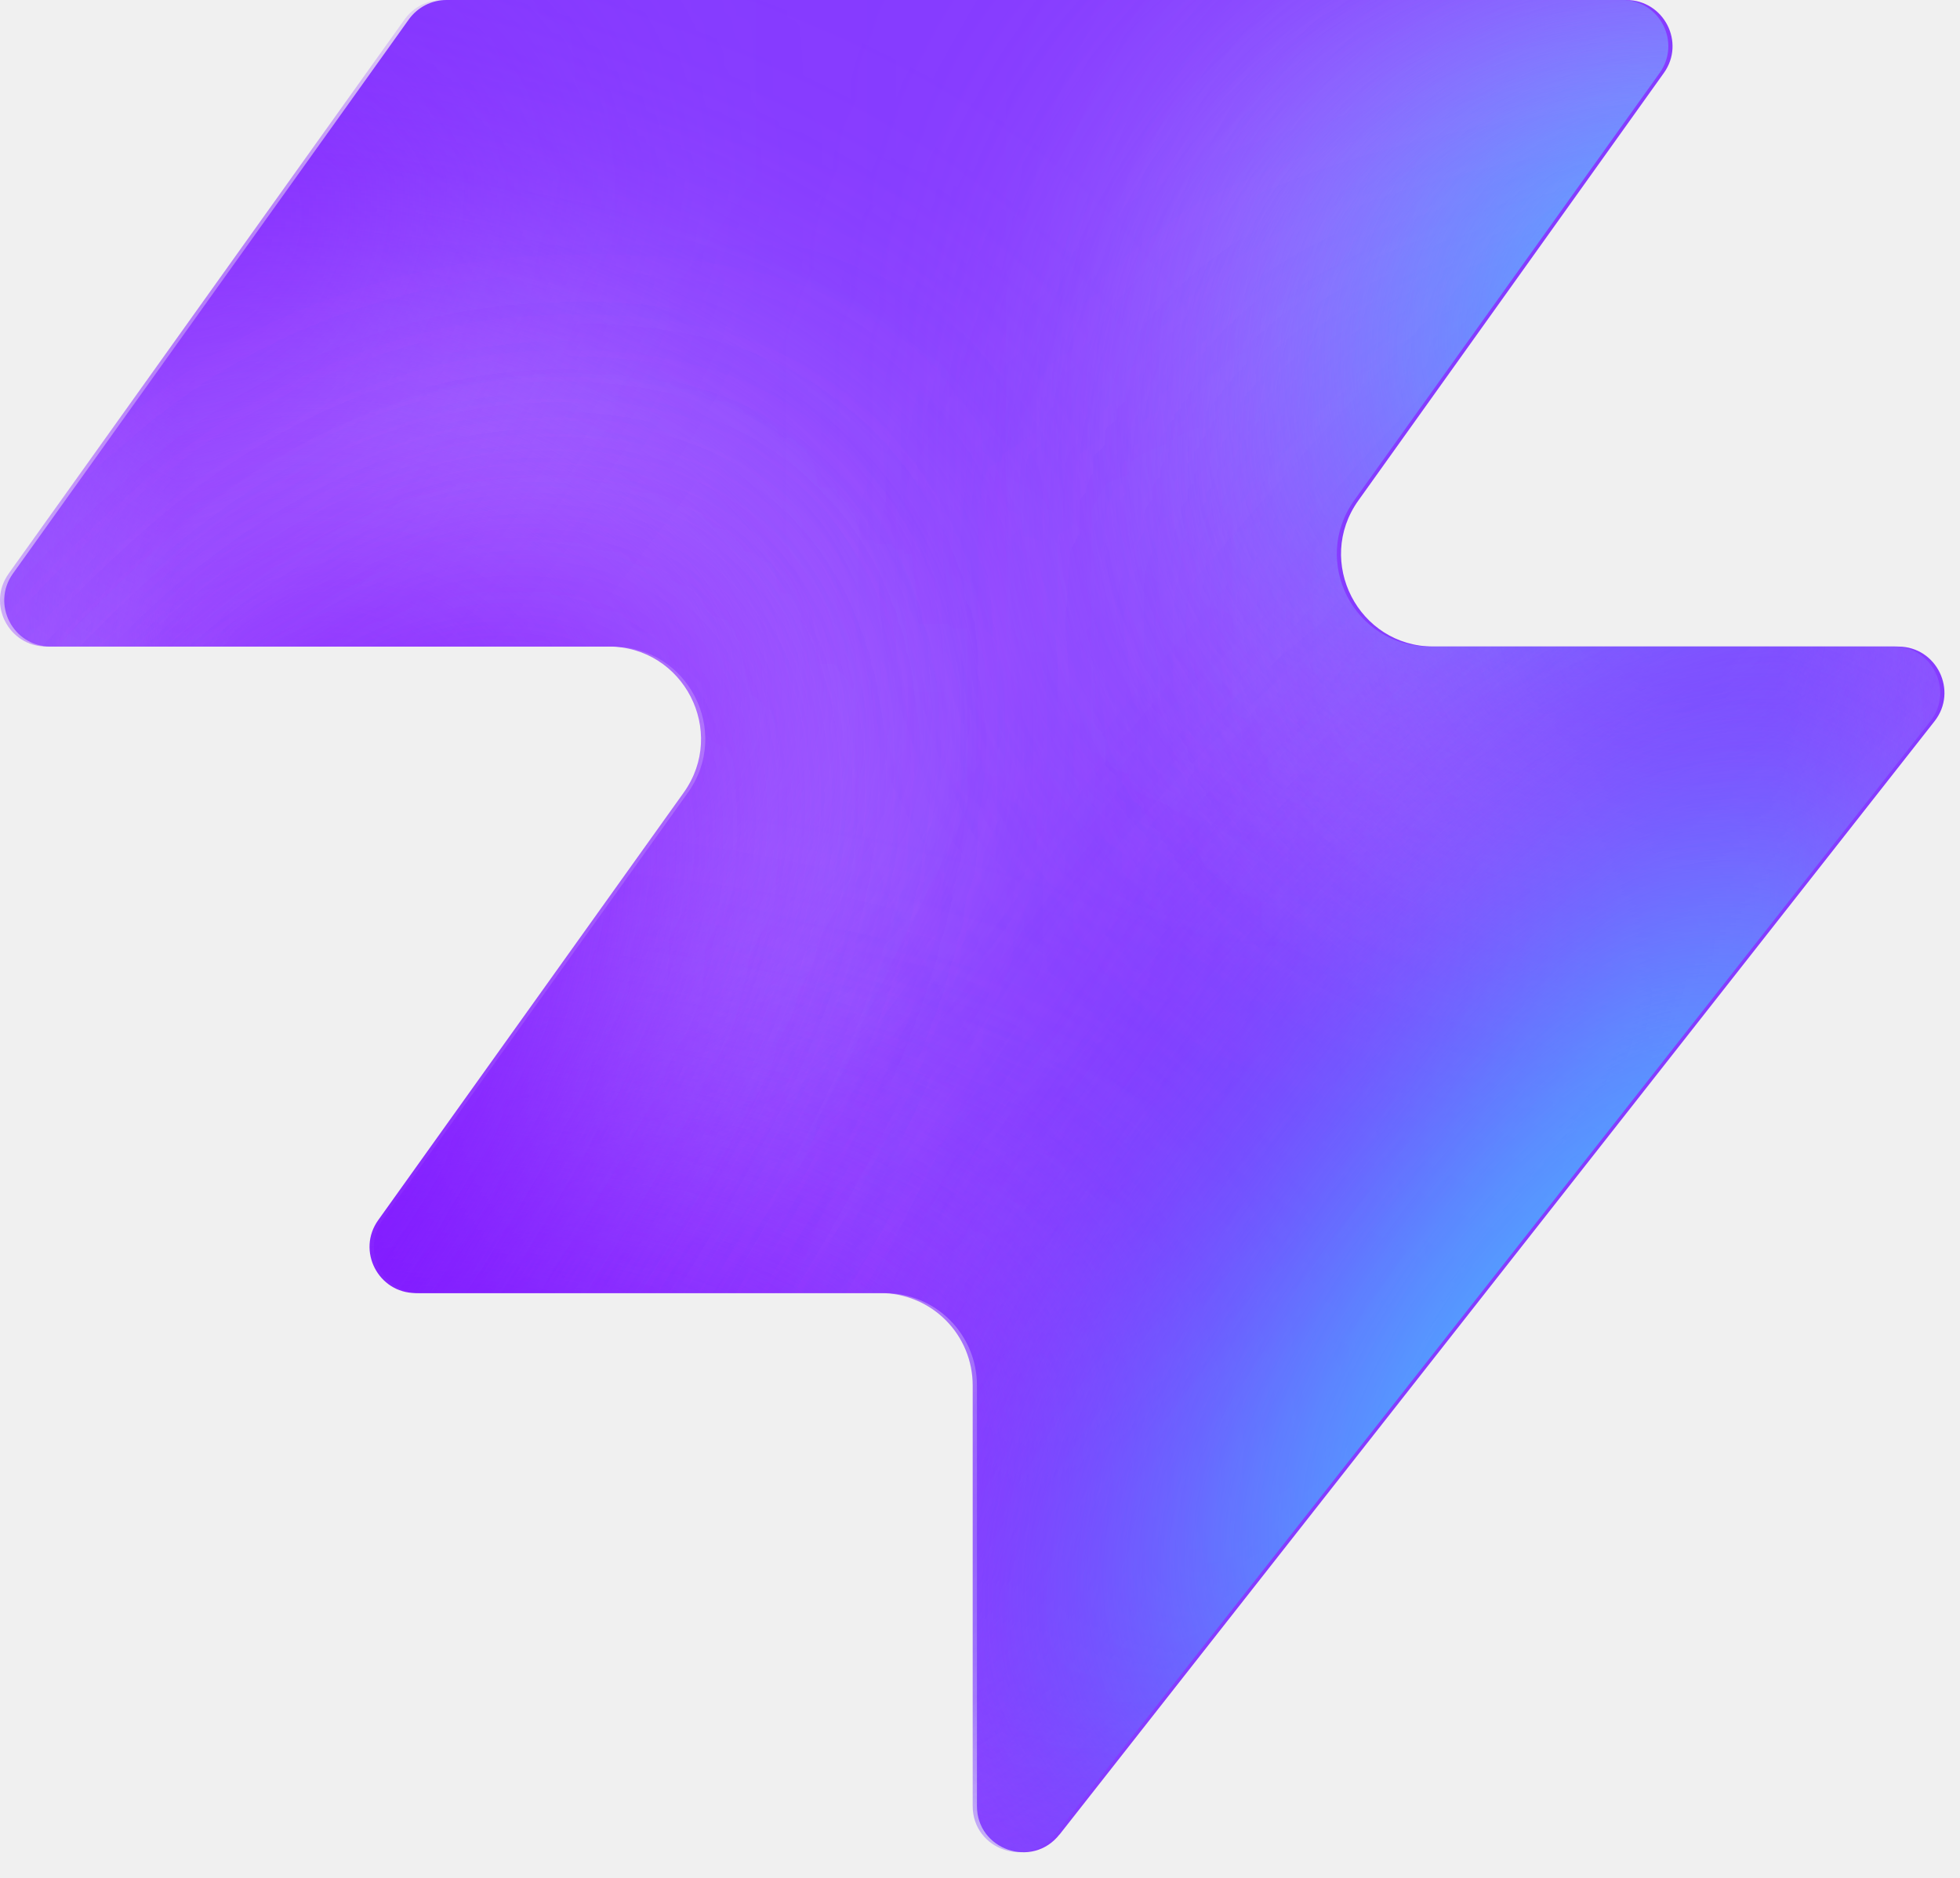
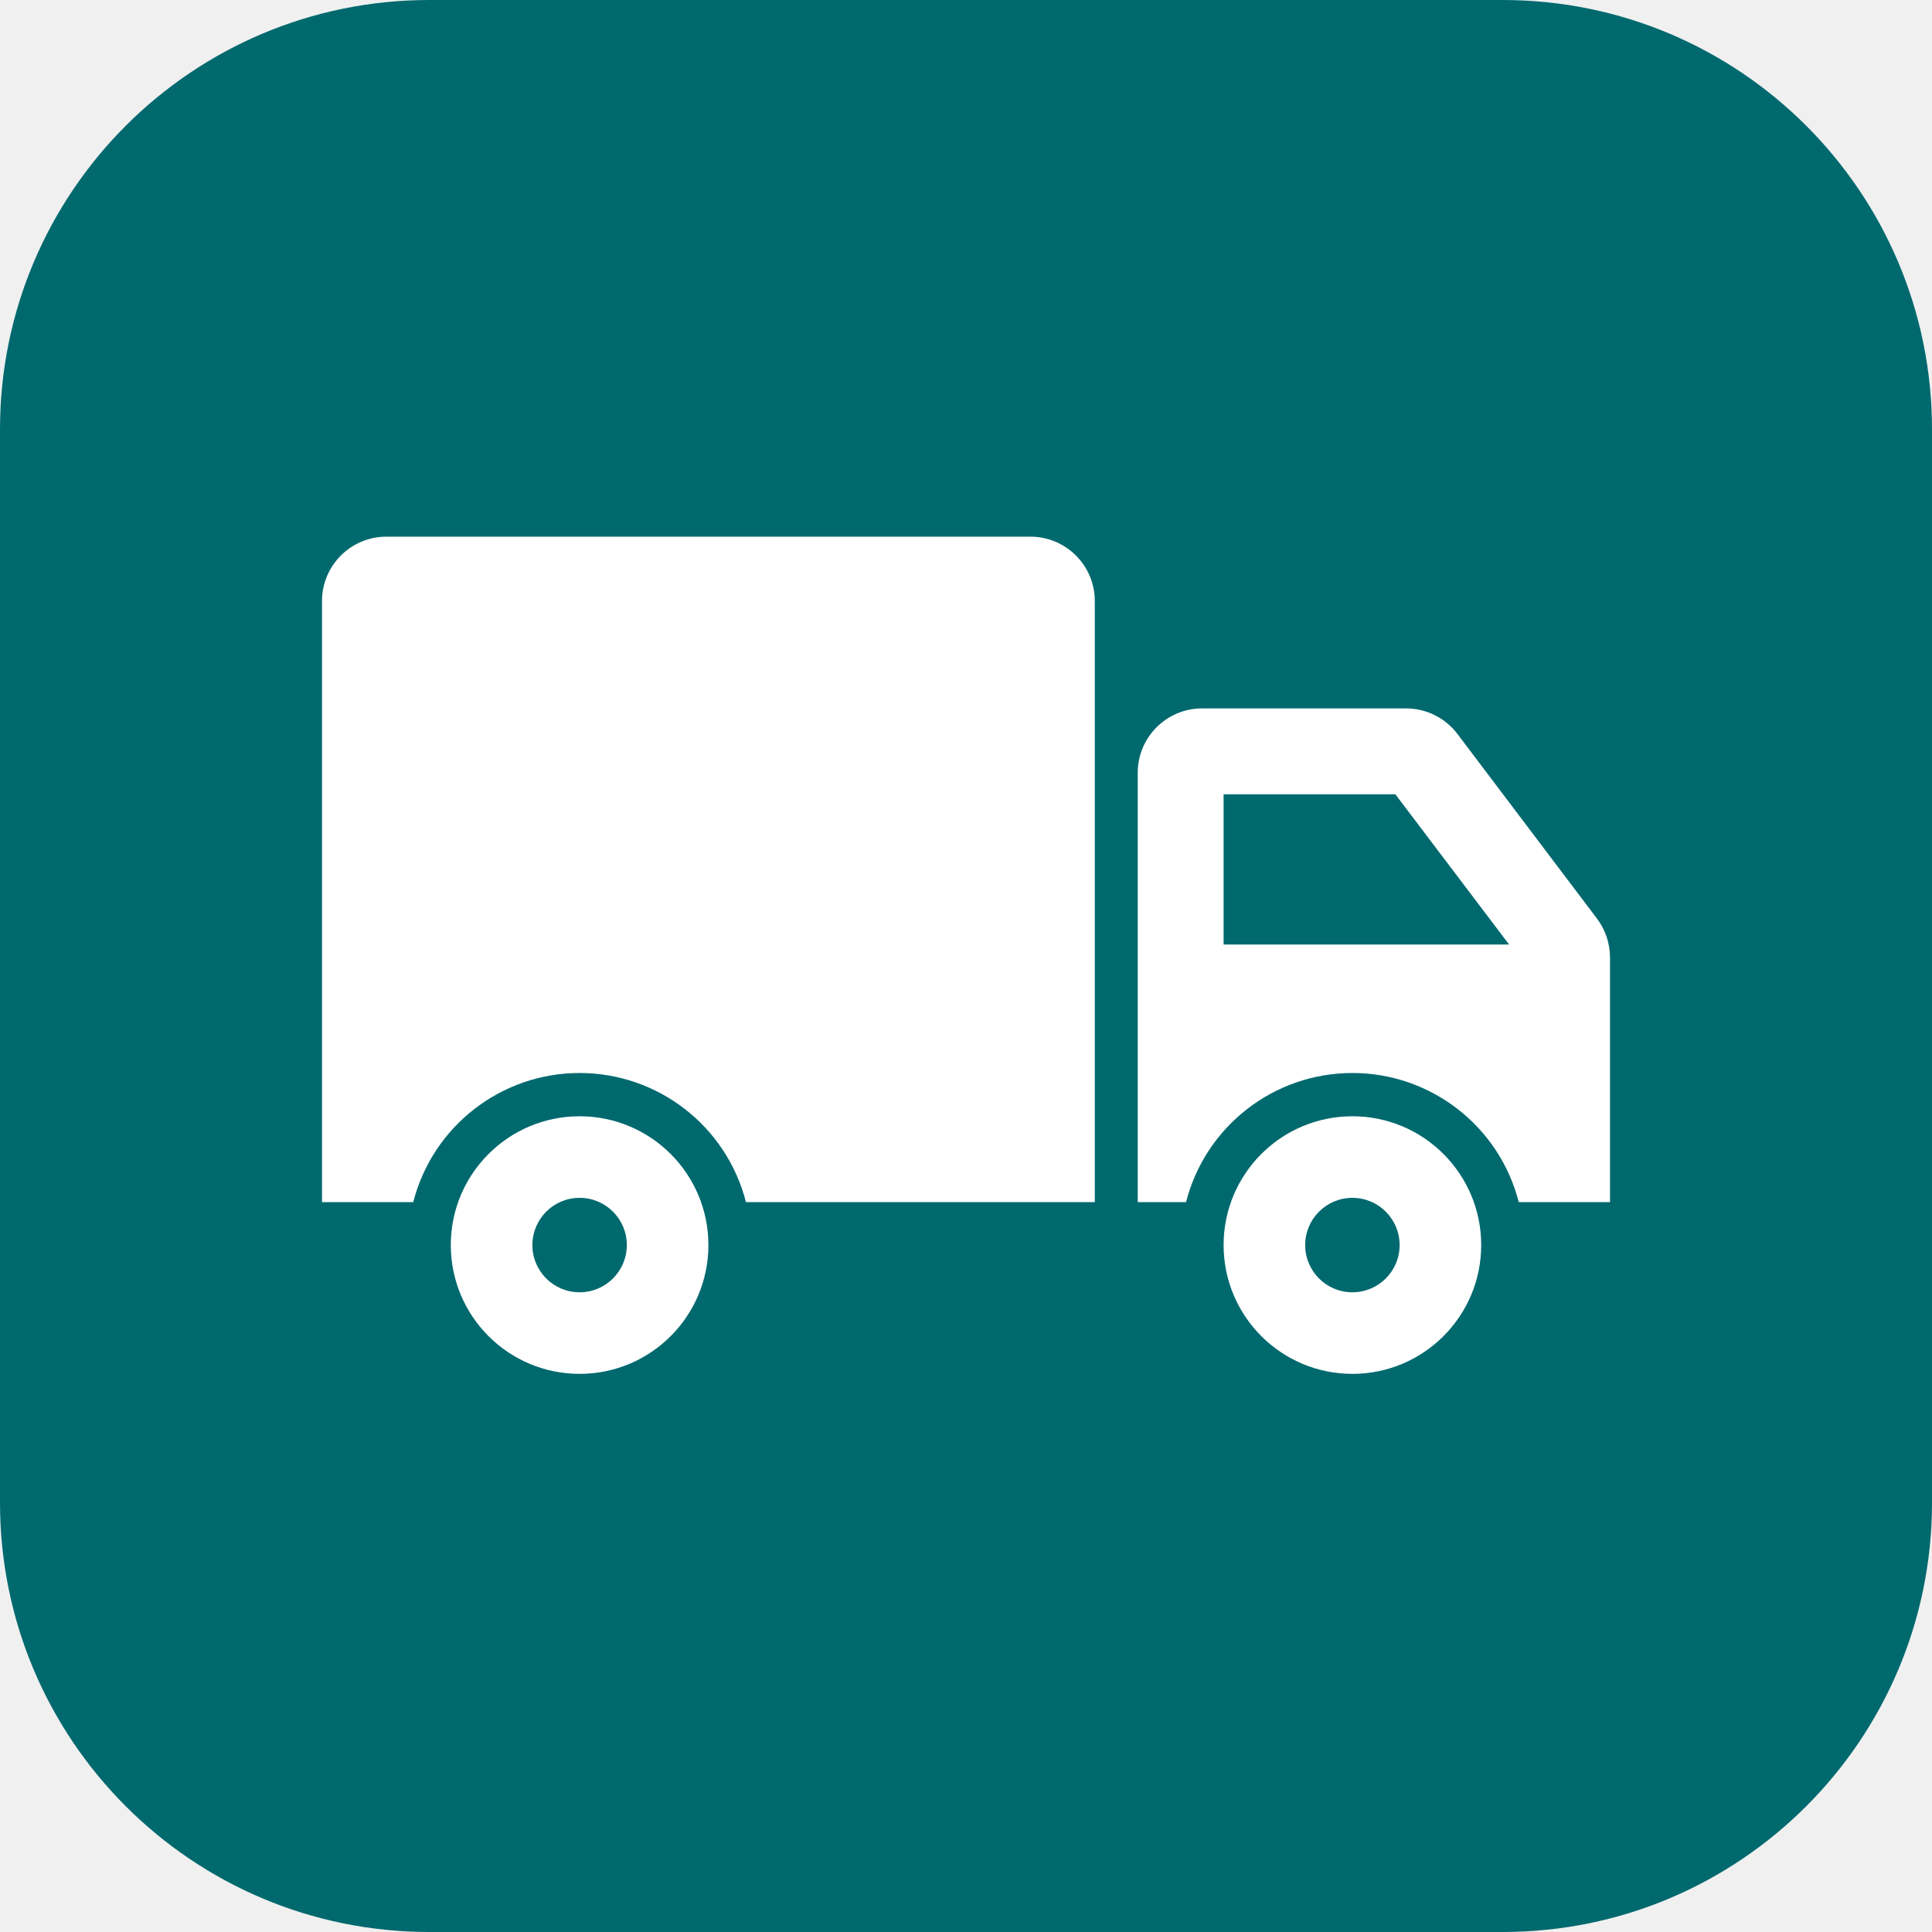
- <svg xmlns="http://www.w3.org/2000/svg" width="48" height="46" fill="none" viewBox="0 0 48 46">
-   <path fill="#863bff" d="M25.946 44.938c-.664.845-2.021.375-2.021-.698V33.937a2.26 2.26 0 0 0-2.262-2.262H10.287c-.92 0-1.456-1.04-.92-1.788l7.48-10.471c1.07-1.497 0-3.578-1.842-3.578H1.237c-.92 0-1.456-1.04-.92-1.788L10.013.474c.214-.297.556-.474.92-.474h28.894c.92 0 1.456 1.04.92 1.788l-7.48 10.471c-1.07 1.498 0 3.579 1.842 3.579h11.377c.943 0 1.473 1.088.89 1.83L25.947 44.94z" style="fill:#863bff;fill:color(display-p3 .525 .23 1);fill-opacity:1" />
-   <mask id="a" width="48" height="46" x="0" y="0" maskUnits="userSpaceOnUse" style="mask-type:alpha">
-     <path fill="#000" d="M25.842 44.938c-.664.844-2.021.375-2.021-.698V33.937a2.26 2.26 0 0 0-2.262-2.262H10.183c-.92 0-1.456-1.04-.92-1.788l7.48-10.471c1.07-1.498 0-3.579-1.842-3.579H1.133c-.92 0-1.456-1.04-.92-1.787L9.91.473c.214-.297.556-.474.92-.474h28.894c.92 0 1.456 1.04.92 1.788l-7.48 10.471c-1.07 1.498 0 3.578 1.842 3.578h11.377c.943 0 1.473 1.088.89 1.832L25.843 44.94z" style="fill:#000;fill-opacity:1" />
-   </mask>
-   <g mask="url(#a)">
-     <g filter="url(#b)">
-       <ellipse cx="5.508" cy="14.704" fill="#ede6ff" rx="5.508" ry="14.704" style="fill:#ede6ff;fill:color(display-p3 .927 .903 1);fill-opacity:1" transform="matrix(.00324 1 1 -.00324 -4.47 31.516)" />
-     </g>
-     <g filter="url(#c)">
-       <ellipse cx="10.399" cy="29.851" fill="#ede6ff" rx="10.399" ry="29.851" style="fill:#ede6ff;fill:color(display-p3 .927 .903 1);fill-opacity:1" transform="matrix(.00324 1 1 -.00324 -39.328 7.883)" />
-     </g>
-     <g filter="url(#d)">
-       <ellipse cx="5.508" cy="30.487" fill="#7e14ff" rx="5.508" ry="30.487" style="fill:#7e14ff;fill:color(display-p3 .492 .077 1);fill-opacity:1" transform="rotate(89.814 -25.913 -14.639)scale(1 -1)" />
-     </g>
-     <g filter="url(#e)">
-       <ellipse cx="5.508" cy="30.599" fill="#7e14ff" rx="5.508" ry="30.599" style="fill:#7e14ff;fill:color(display-p3 .492 .077 1);fill-opacity:1" transform="rotate(89.814 -32.644 -3.334)scale(1 -1)" />
-     </g>
-     <g filter="url(#f)">
-       <ellipse cx="5.508" cy="30.599" fill="#7e14ff" rx="5.508" ry="30.599" style="fill:#7e14ff;fill:color(display-p3 .492 .077 1);fill-opacity:1" transform="matrix(.00324 1 1 -.00324 -34.34 30.47)" />
-     </g>
-     <g filter="url(#g)">
-       <ellipse cx="14.072" cy="22.078" fill="#ede6ff" rx="14.072" ry="22.078" style="fill:#ede6ff;fill:color(display-p3 .927 .903 1);fill-opacity:1" transform="rotate(93.35 24.506 48.493)scale(-1 1)" />
-     </g>
-     <g filter="url(#h)">
-       <ellipse cx="3.47" cy="21.501" fill="#7e14ff" rx="3.47" ry="21.501" style="fill:#7e14ff;fill:color(display-p3 .492 .077 1);fill-opacity:1" transform="rotate(89.009 28.708 47.59)scale(-1 1)" />
-     </g>
-     <g filter="url(#i)">
-       <ellipse cx="3.47" cy="21.501" fill="#7e14ff" rx="3.47" ry="21.501" style="fill:#7e14ff;fill:color(display-p3 .492 .077 1);fill-opacity:1" transform="rotate(89.009 28.708 47.59)scale(-1 1)" />
-     </g>
-     <g filter="url(#j)">
-       <ellipse cx=".387" cy="8.972" fill="#7e14ff" rx="4.407" ry="29.108" style="fill:#7e14ff;fill:color(display-p3 .492 .077 1);fill-opacity:1" transform="rotate(39.51 .387 8.972)" />
-     </g>
-     <g filter="url(#k)">
-       <ellipse cx="47.523" cy="-6.092" fill="#7e14ff" rx="4.407" ry="29.108" style="fill:#7e14ff;fill:color(display-p3 .492 .077 1);fill-opacity:1" transform="rotate(37.892 47.523 -6.092)" />
-     </g>
-     <g filter="url(#l)">
-       <ellipse cx="41.412" cy="6.333" fill="#47bfff" rx="5.971" ry="9.665" style="fill:#47bfff;fill:color(display-p3 .28 .748 1);fill-opacity:1" transform="rotate(37.892 41.412 6.333)" />
-     </g>
-     <g filter="url(#m)">
-       <ellipse cx="-1.879" cy="38.332" fill="#7e14ff" rx="4.407" ry="29.108" style="fill:#7e14ff;fill:color(display-p3 .492 .077 1);fill-opacity:1" transform="rotate(37.892 -1.88 38.332)" />
-     </g>
-     <g filter="url(#n)">
-       <ellipse cx="-1.879" cy="38.332" fill="#7e14ff" rx="4.407" ry="29.108" style="fill:#7e14ff;fill:color(display-p3 .492 .077 1);fill-opacity:1" transform="rotate(37.892 -1.88 38.332)" />
-     </g>
-     <g filter="url(#o)">
-       <ellipse cx="35.651" cy="29.907" fill="#7e14ff" rx="4.407" ry="29.108" style="fill:#7e14ff;fill:color(display-p3 .492 .077 1);fill-opacity:1" transform="rotate(37.892 35.651 29.907)" />
-     </g>
-     <g filter="url(#p)">
-       <ellipse cx="38.418" cy="32.4" fill="#47bfff" rx="5.971" ry="15.297" style="fill:#47bfff;fill:color(display-p3 .28 .748 1);fill-opacity:1" transform="rotate(37.892 38.418 32.4)" />
-     </g>
+ <svg xmlns="http://www.w3.org/2000/svg" width="72" height="72" viewBox="18 18 72 72">
+   <rect x="18" y="18" width="72" height="72" rx="16" fill="#00696E" />
+   <g fill="#FFFFFF" fill-rule="evenodd" transform="translate(54 54) scale(0.8) translate(-54 -54)">
+     <path d="M27,34 H57 A3,3 0 0 1 60,37 V65 H43.75 A8,8 0 0 0 28.25,65 H24 V37 A3,3 0 0 1 27,34 Z" />
+     <path d="M62,45 A3,3 0 0 1 65,42 H74.5 A3,3 0 0 1 76.9,43.2 L83.4,51.8 A3,3 0 0 1 84,53.6 V65 H79.75 A8,8 0 0 0 64.25,65 H62 Z M66,46 H74 L79.3,53 H66 Z" />
+     <path d="M30,67 A6,6 0 1 0 42,67 A6,6 0 1 0 30,67 Z M33.8,67 A2.2,2.2 0 1 0 38.2,67 A2.2,2.2 0 1 0 33.8,67 Z" />
+     <path d="M66,67 A6,6 0 1 0 78,67 A6,6 0 1 0 66,67 Z M69.8,67 A2.2,2.2 0 1 0 74.2,67 A2.2,2.2 0 1 0 69.8,67 Z" />
  </g>
-   <defs>
-     <filter id="b" width="60.045" height="41.654" x="-19.77" y="16.149" color-interpolation-filters="sRGB" filterUnits="userSpaceOnUse">
-       <feFlood flood-opacity="0" result="BackgroundImageFix" />
-       <feBlend in="SourceGraphic" in2="BackgroundImageFix" result="shape" />
-       <feGaussianBlur result="effect1_foregroundBlur_2002_17158" stdDeviation="7.659" />
-     </filter>
-     <filter id="c" width="90.34" height="51.437" x="-54.613" y="-7.533" color-interpolation-filters="sRGB" filterUnits="userSpaceOnUse">
-       <feFlood flood-opacity="0" result="BackgroundImageFix" />
-       <feBlend in="SourceGraphic" in2="BackgroundImageFix" result="shape" />
-       <feGaussianBlur result="effect1_foregroundBlur_2002_17158" stdDeviation="7.659" />
-     </filter>
-     <filter id="d" width="79.355" height="29.4" x="-49.64" y="2.03" color-interpolation-filters="sRGB" filterUnits="userSpaceOnUse">
-       <feFlood flood-opacity="0" result="BackgroundImageFix" />
-       <feBlend in="SourceGraphic" in2="BackgroundImageFix" result="shape" />
-       <feGaussianBlur result="effect1_foregroundBlur_2002_17158" stdDeviation="4.596" />
-     </filter>
-     <filter id="e" width="79.579" height="29.4" x="-45.045" y="20.029" color-interpolation-filters="sRGB" filterUnits="userSpaceOnUse">
-       <feFlood flood-opacity="0" result="BackgroundImageFix" />
-       <feBlend in="SourceGraphic" in2="BackgroundImageFix" result="shape" />
-       <feGaussianBlur result="effect1_foregroundBlur_2002_17158" stdDeviation="4.596" />
-     </filter>
-     <filter id="f" width="79.579" height="29.4" x="-43.513" y="21.178" color-interpolation-filters="sRGB" filterUnits="userSpaceOnUse">
-       <feFlood flood-opacity="0" result="BackgroundImageFix" />
-       <feBlend in="SourceGraphic" in2="BackgroundImageFix" result="shape" />
-       <feGaussianBlur result="effect1_foregroundBlur_2002_17158" stdDeviation="4.596" />
-     </filter>
-     <filter id="g" width="74.749" height="58.852" x="15.756" y="-17.901" color-interpolation-filters="sRGB" filterUnits="userSpaceOnUse">
-       <feFlood flood-opacity="0" result="BackgroundImageFix" />
-       <feBlend in="SourceGraphic" in2="BackgroundImageFix" result="shape" />
-       <feGaussianBlur result="effect1_foregroundBlur_2002_17158" stdDeviation="7.659" />
-     </filter>
-     <filter id="h" width="61.377" height="25.362" x="23.548" y="2.284" color-interpolation-filters="sRGB" filterUnits="userSpaceOnUse">
-       <feFlood flood-opacity="0" result="BackgroundImageFix" />
-       <feBlend in="SourceGraphic" in2="BackgroundImageFix" result="shape" />
-       <feGaussianBlur result="effect1_foregroundBlur_2002_17158" stdDeviation="4.596" />
-     </filter>
-     <filter id="i" width="61.377" height="25.362" x="23.548" y="2.284" color-interpolation-filters="sRGB" filterUnits="userSpaceOnUse">
-       <feFlood flood-opacity="0" result="BackgroundImageFix" />
-       <feBlend in="SourceGraphic" in2="BackgroundImageFix" result="shape" />
-       <feGaussianBlur result="effect1_foregroundBlur_2002_17158" stdDeviation="4.596" />
-     </filter>
-     <filter id="j" width="56.045" height="63.649" x="-27.636" y="-22.853" color-interpolation-filters="sRGB" filterUnits="userSpaceOnUse">
-       <feFlood flood-opacity="0" result="BackgroundImageFix" />
-       <feBlend in="SourceGraphic" in2="BackgroundImageFix" result="shape" />
-       <feGaussianBlur result="effect1_foregroundBlur_2002_17158" stdDeviation="4.596" />
-     </filter>
-     <filter id="k" width="54.814" height="64.646" x="20.116" y="-38.415" color-interpolation-filters="sRGB" filterUnits="userSpaceOnUse">
-       <feFlood flood-opacity="0" result="BackgroundImageFix" />
-       <feBlend in="SourceGraphic" in2="BackgroundImageFix" result="shape" />
-       <feGaussianBlur result="effect1_foregroundBlur_2002_17158" stdDeviation="4.596" />
-     </filter>
-     <filter id="l" width="33.541" height="35.313" x="24.641" y="-11.323" color-interpolation-filters="sRGB" filterUnits="userSpaceOnUse">
-       <feFlood flood-opacity="0" result="BackgroundImageFix" />
-       <feBlend in="SourceGraphic" in2="BackgroundImageFix" result="shape" />
-       <feGaussianBlur result="effect1_foregroundBlur_2002_17158" stdDeviation="4.596" />
-     </filter>
-     <filter id="m" width="54.814" height="64.646" x="-29.286" y="6.009" color-interpolation-filters="sRGB" filterUnits="userSpaceOnUse">
-       <feFlood flood-opacity="0" result="BackgroundImageFix" />
-       <feBlend in="SourceGraphic" in2="BackgroundImageFix" result="shape" />
-       <feGaussianBlur result="effect1_foregroundBlur_2002_17158" stdDeviation="4.596" />
-     </filter>
-     <filter id="n" width="54.814" height="64.646" x="-29.286" y="6.009" color-interpolation-filters="sRGB" filterUnits="userSpaceOnUse">
-       <feFlood flood-opacity="0" result="BackgroundImageFix" />
-       <feBlend in="SourceGraphic" in2="BackgroundImageFix" result="shape" />
-       <feGaussianBlur result="effect1_foregroundBlur_2002_17158" stdDeviation="4.596" />
-     </filter>
-     <filter id="o" width="54.814" height="64.646" x="8.244" y="-2.416" color-interpolation-filters="sRGB" filterUnits="userSpaceOnUse">
-       <feFlood flood-opacity="0" result="BackgroundImageFix" />
-       <feBlend in="SourceGraphic" in2="BackgroundImageFix" result="shape" />
-       <feGaussianBlur result="effect1_foregroundBlur_2002_17158" stdDeviation="4.596" />
-     </filter>
-     <filter id="p" width="39.409" height="43.623" x="18.713" y="10.588" color-interpolation-filters="sRGB" filterUnits="userSpaceOnUse">
-       <feFlood flood-opacity="0" result="BackgroundImageFix" />
-       <feBlend in="SourceGraphic" in2="BackgroundImageFix" result="shape" />
-       <feGaussianBlur result="effect1_foregroundBlur_2002_17158" stdDeviation="4.596" />
-     </filter>
-   </defs>
</svg>
